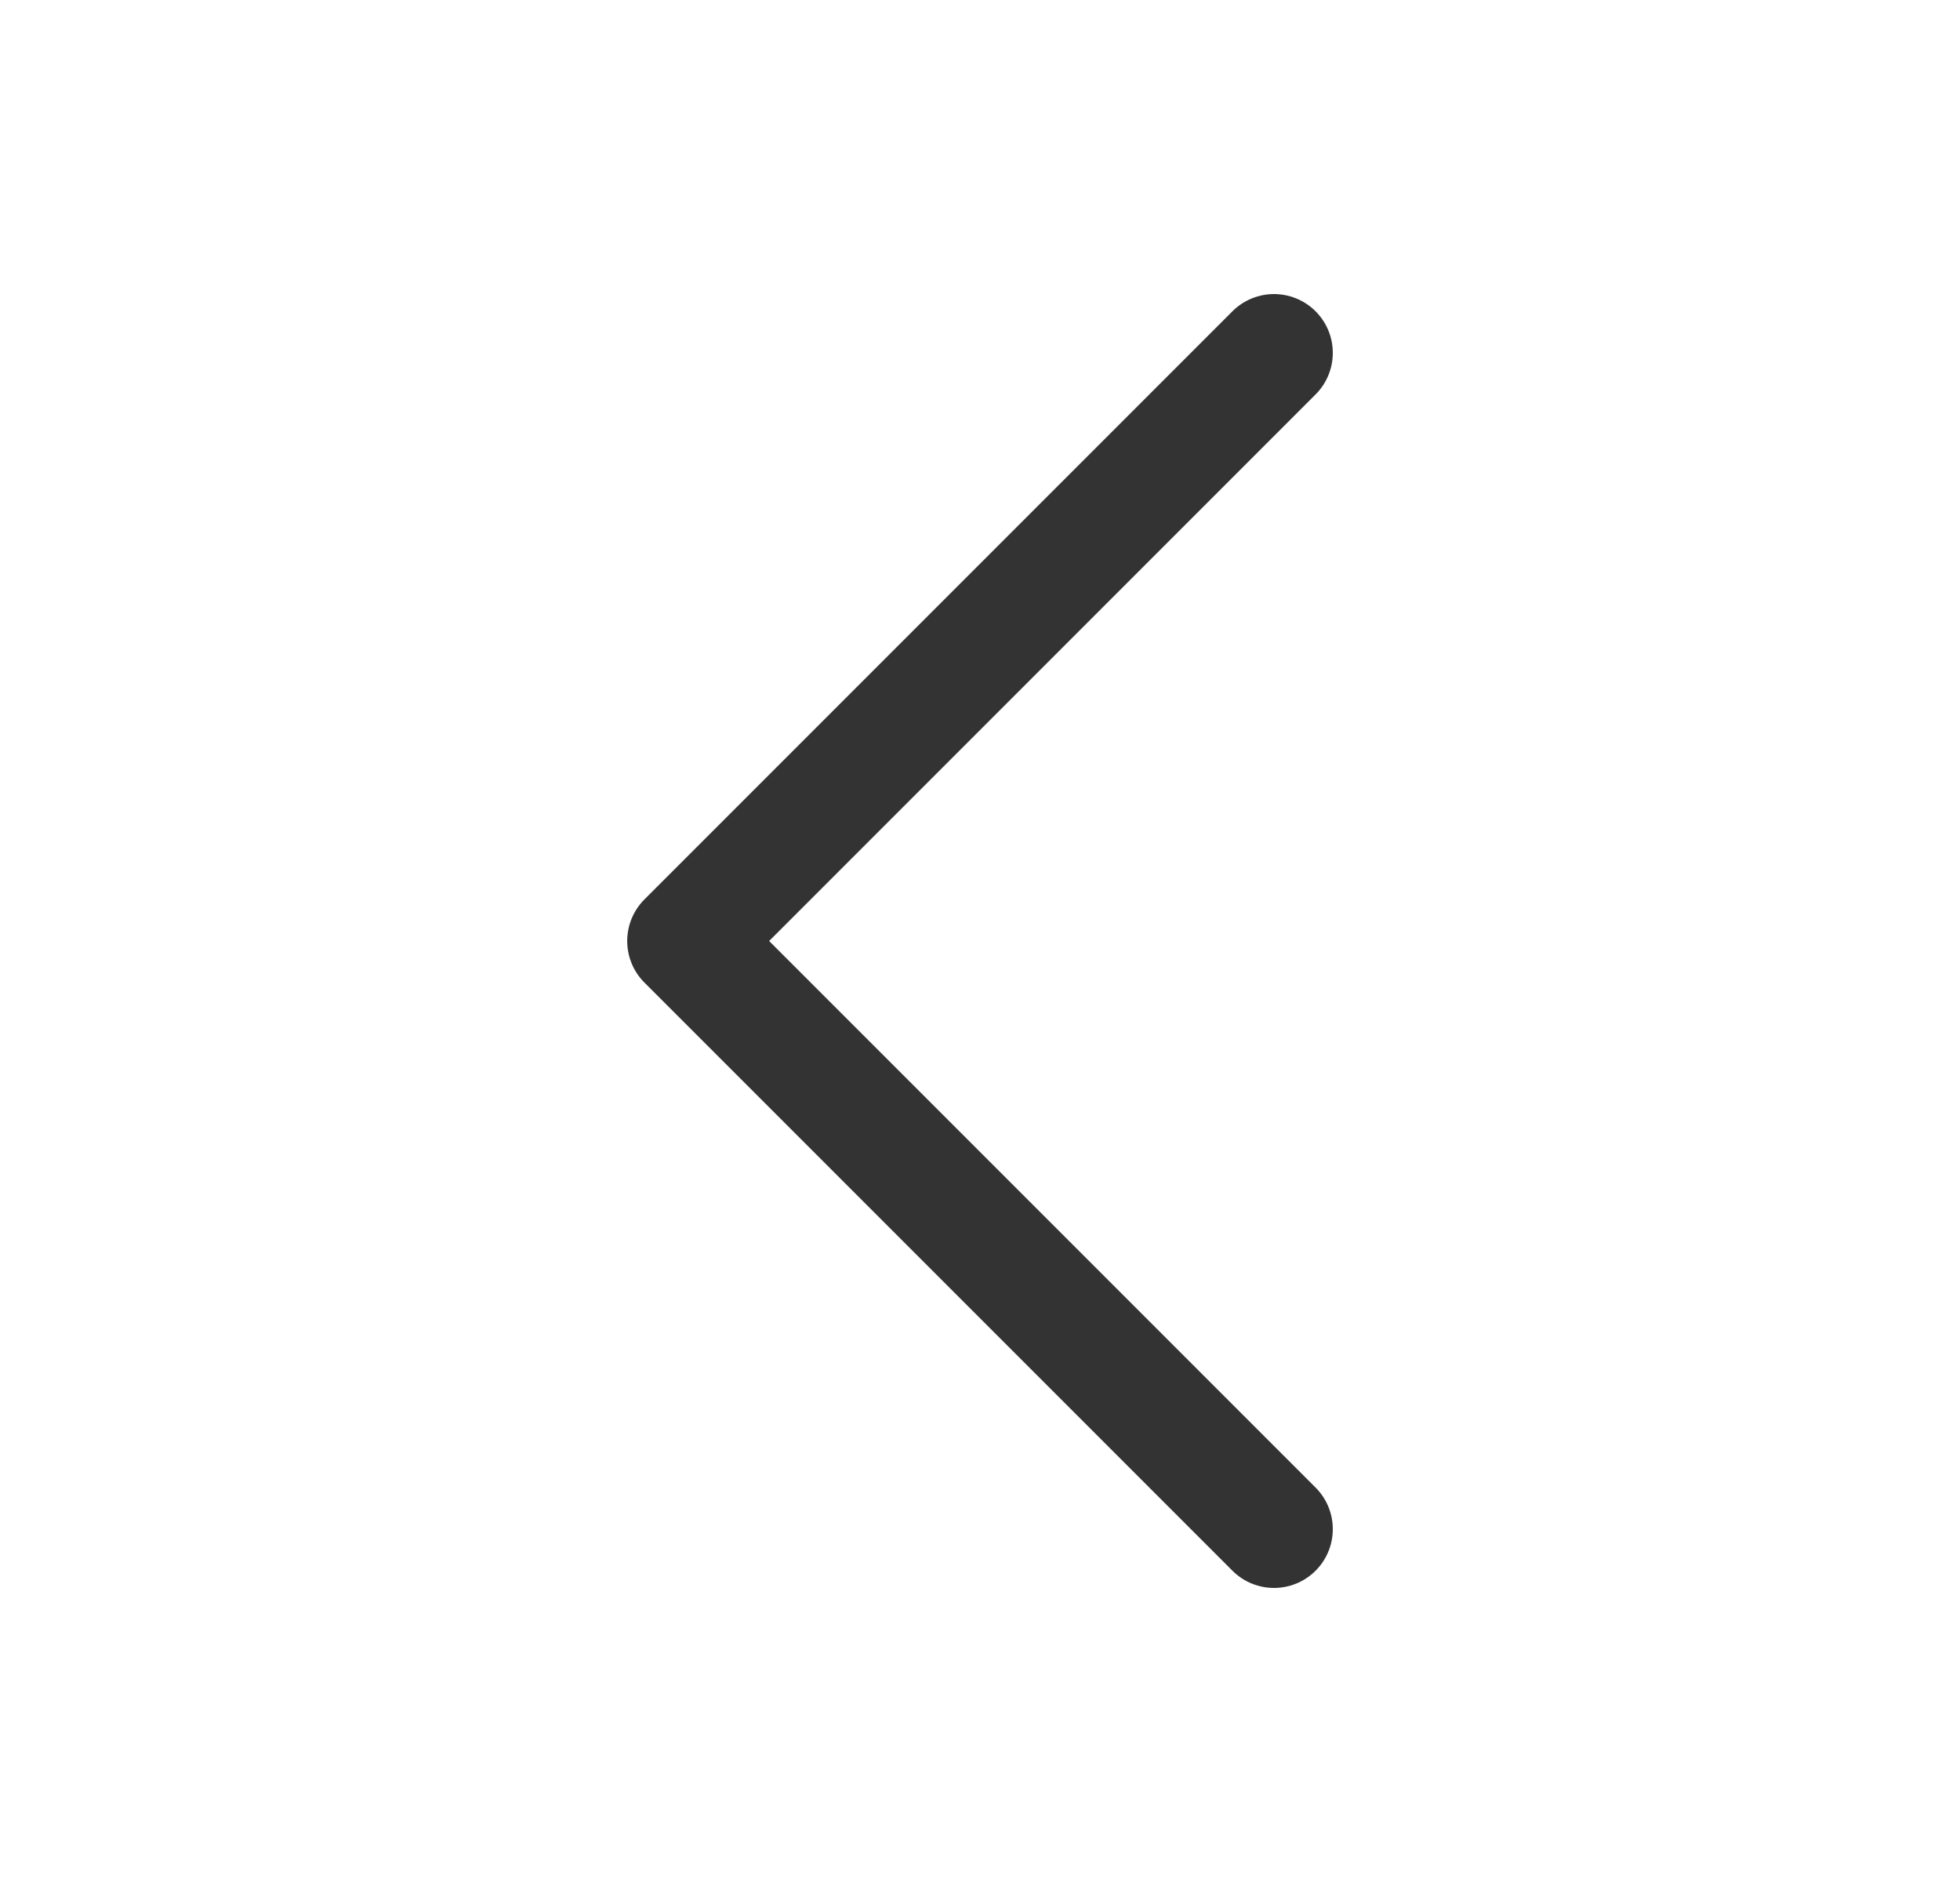
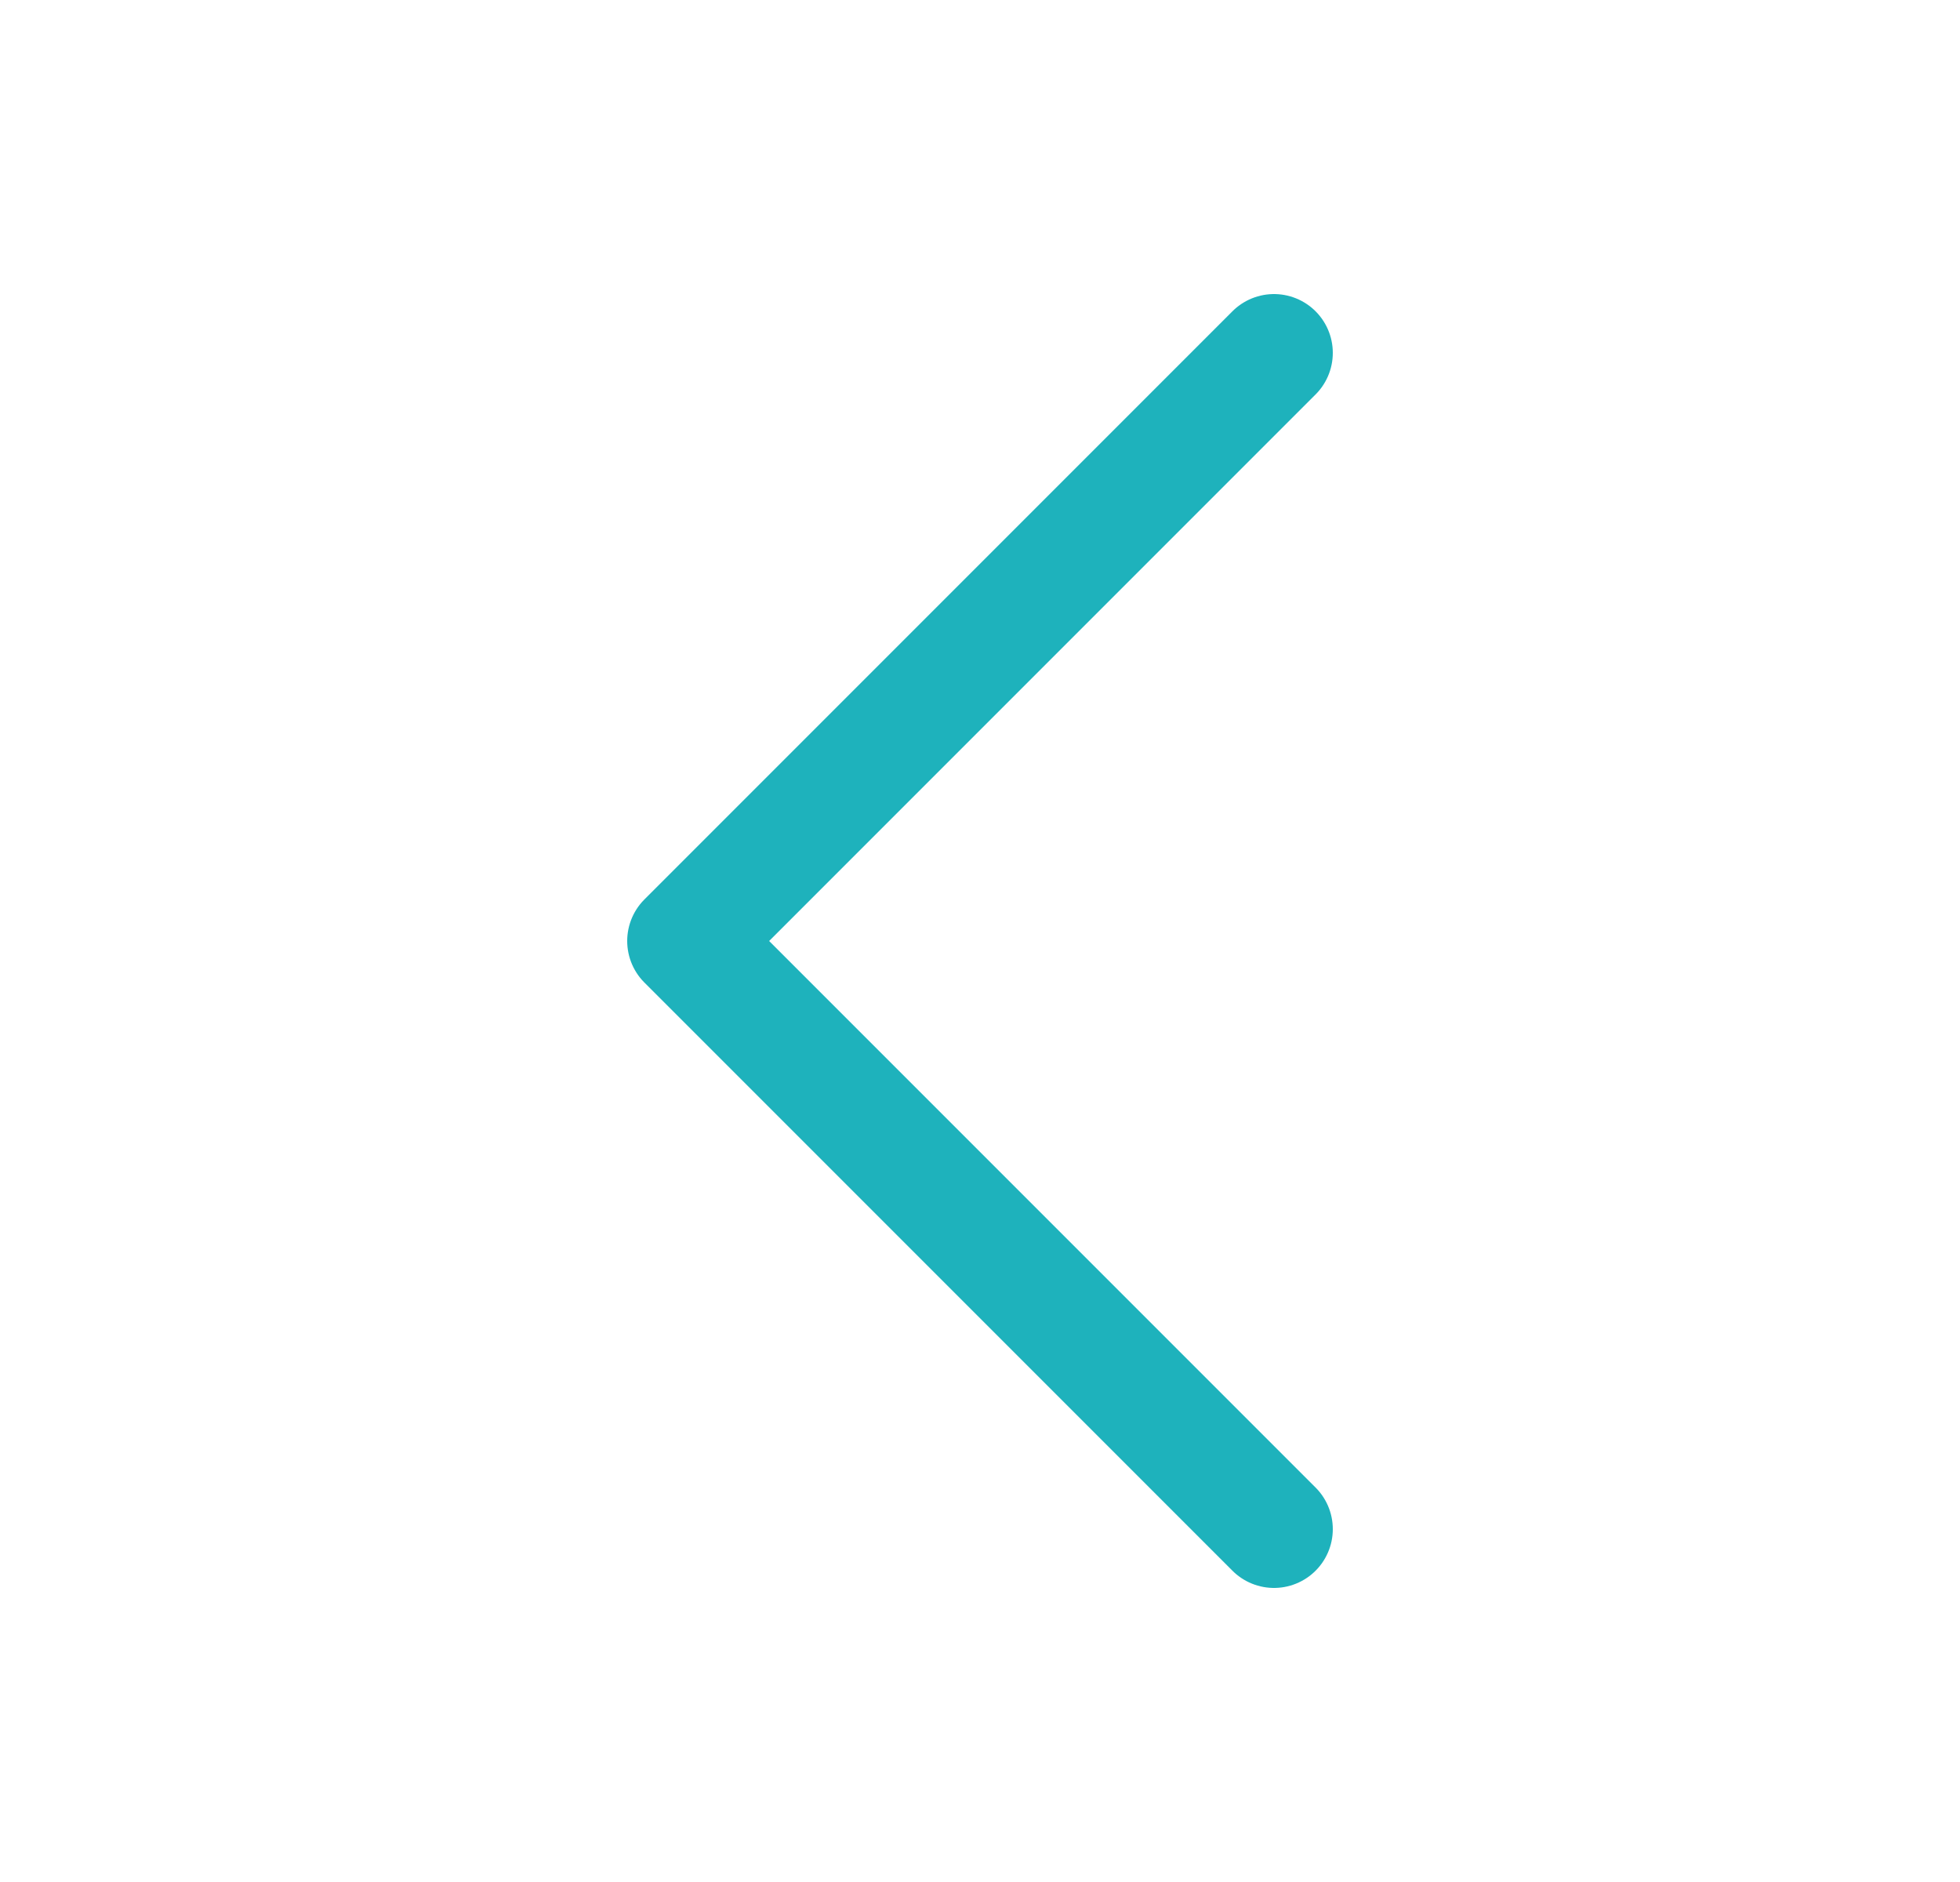
<svg xmlns="http://www.w3.org/2000/svg" width="25" height="24" viewBox="0 0 25 24" fill="none">
-   <path d="M16.25 19.5L8.75 12L16.25 4.5" stroke="#333333" stroke-width="1.5" stroke-linecap="round" stroke-linejoin="round" />
+   <path d="M16.25 19.5L8.75 12L16.25 4.5" stroke="#1eb2bc" stroke-width="1.5" stroke-linecap="round" stroke-linejoin="round" />
</svg>
